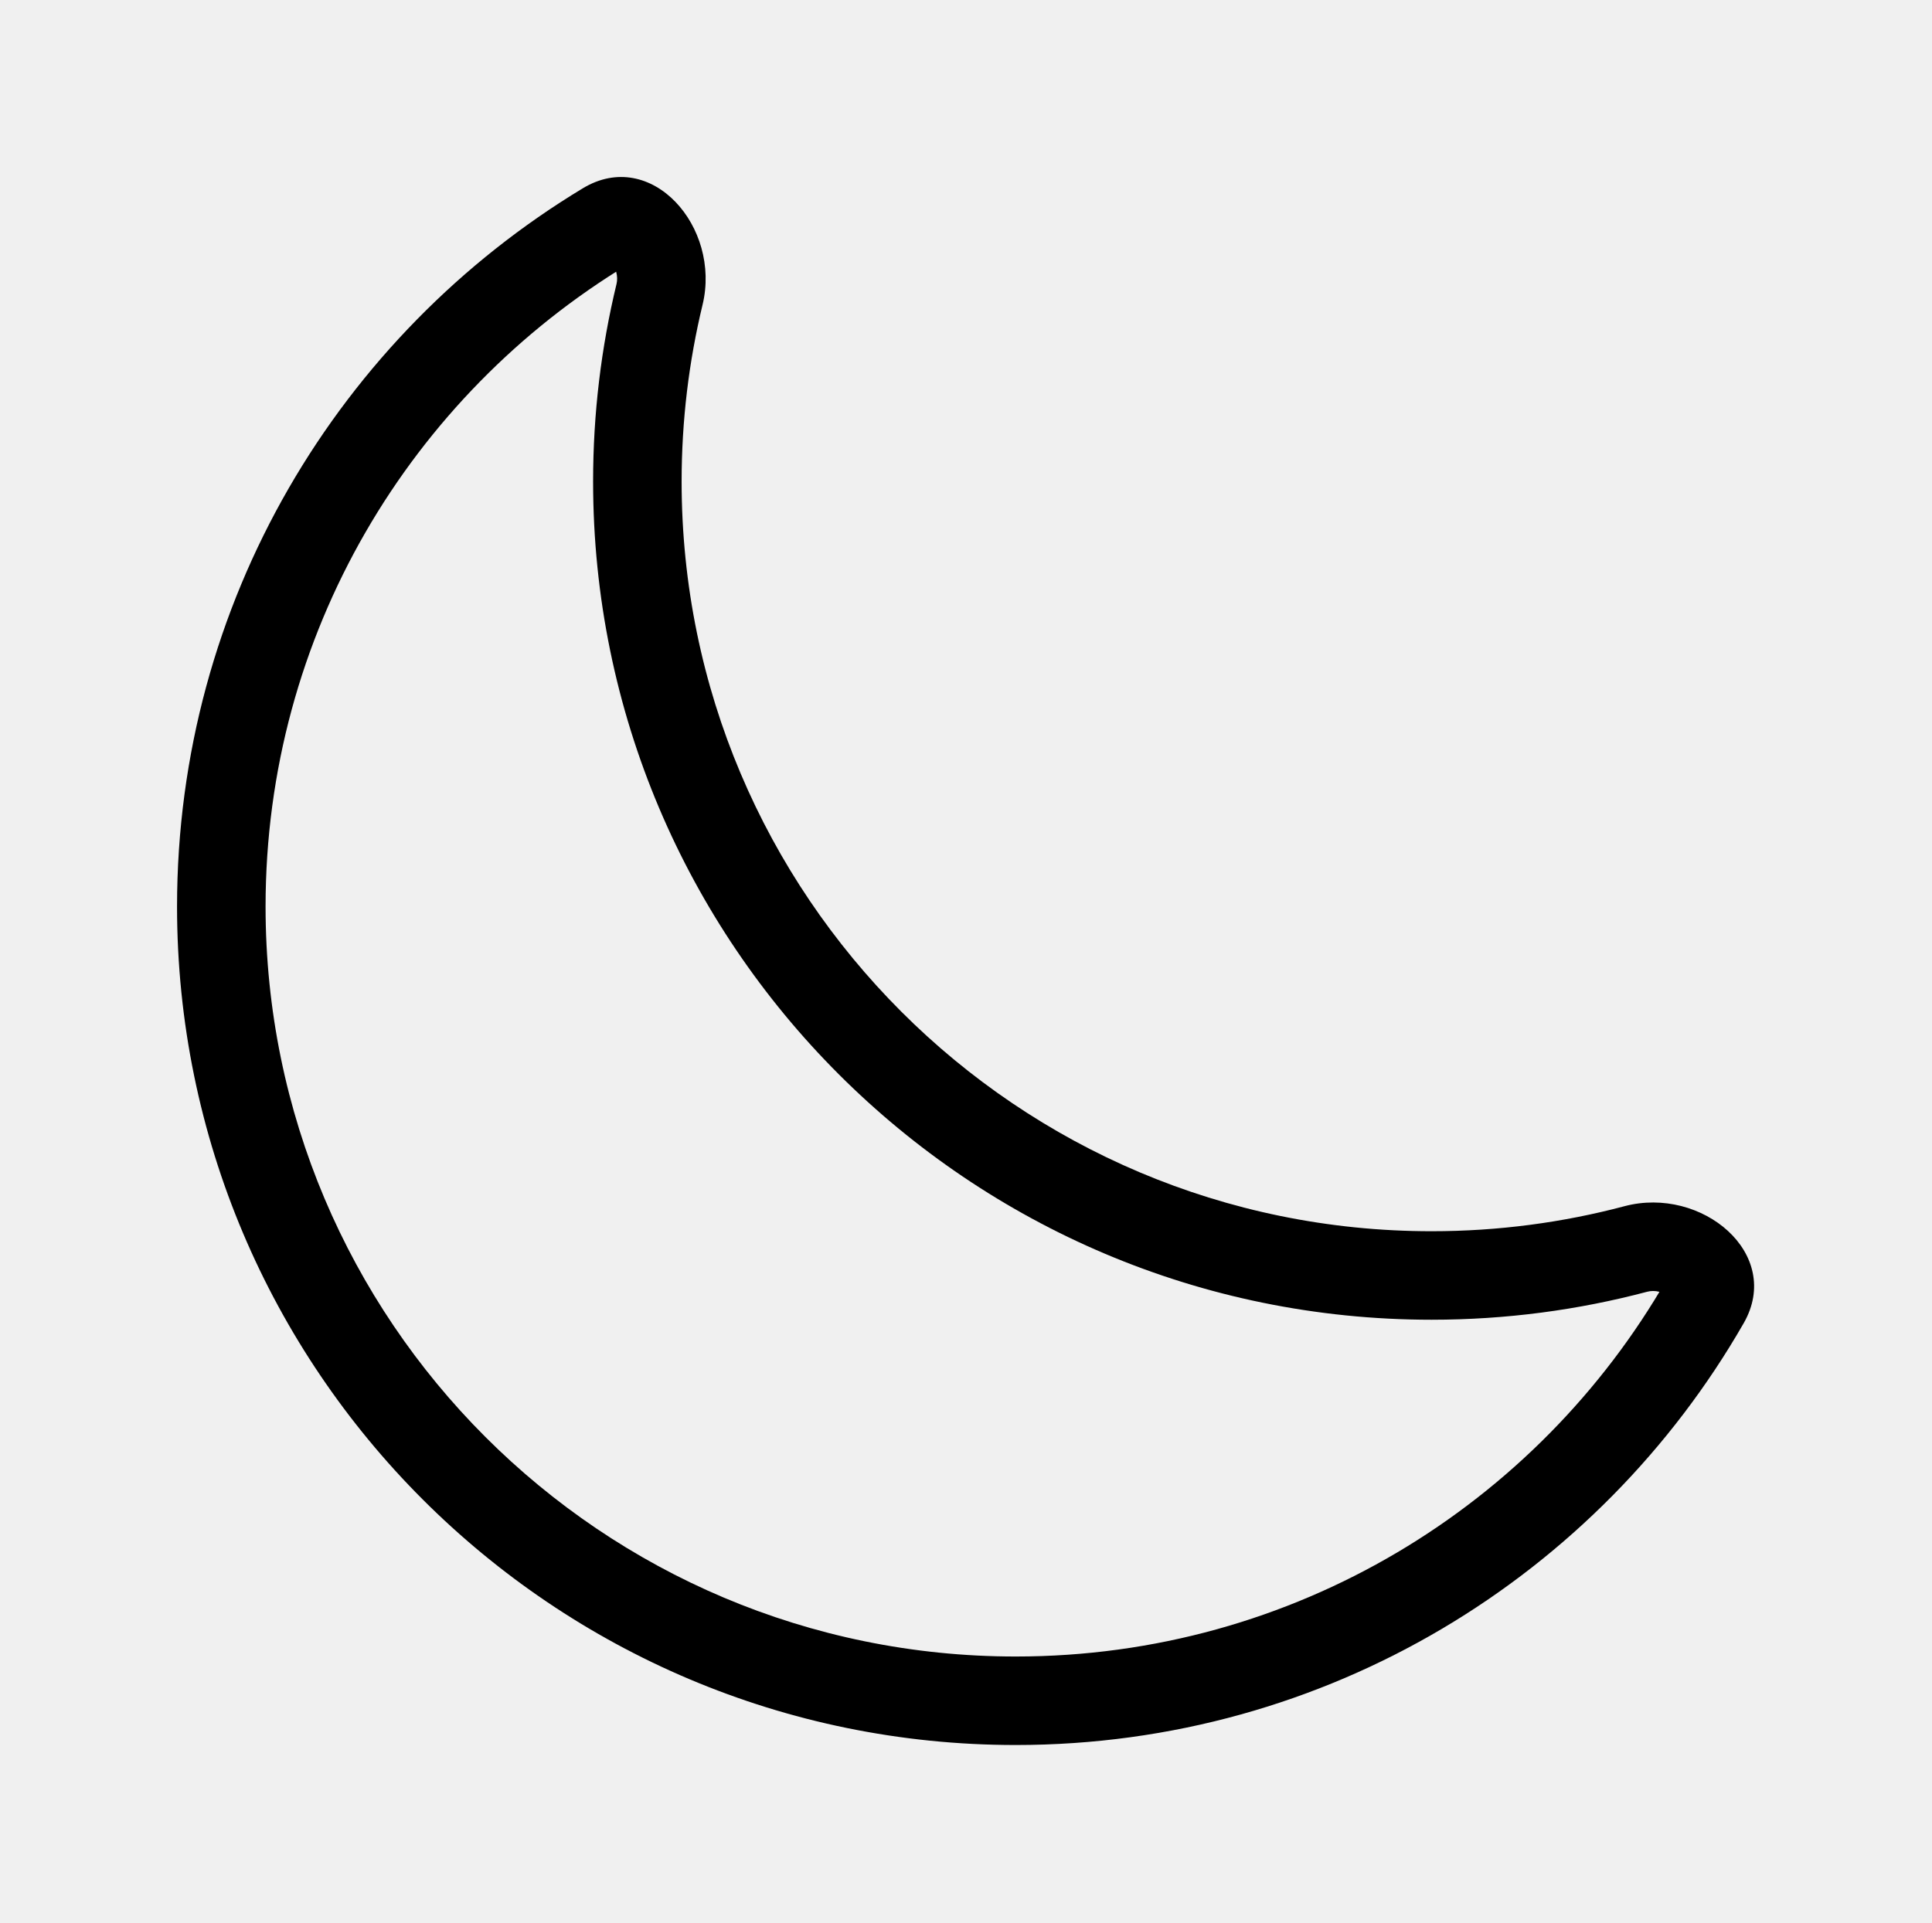
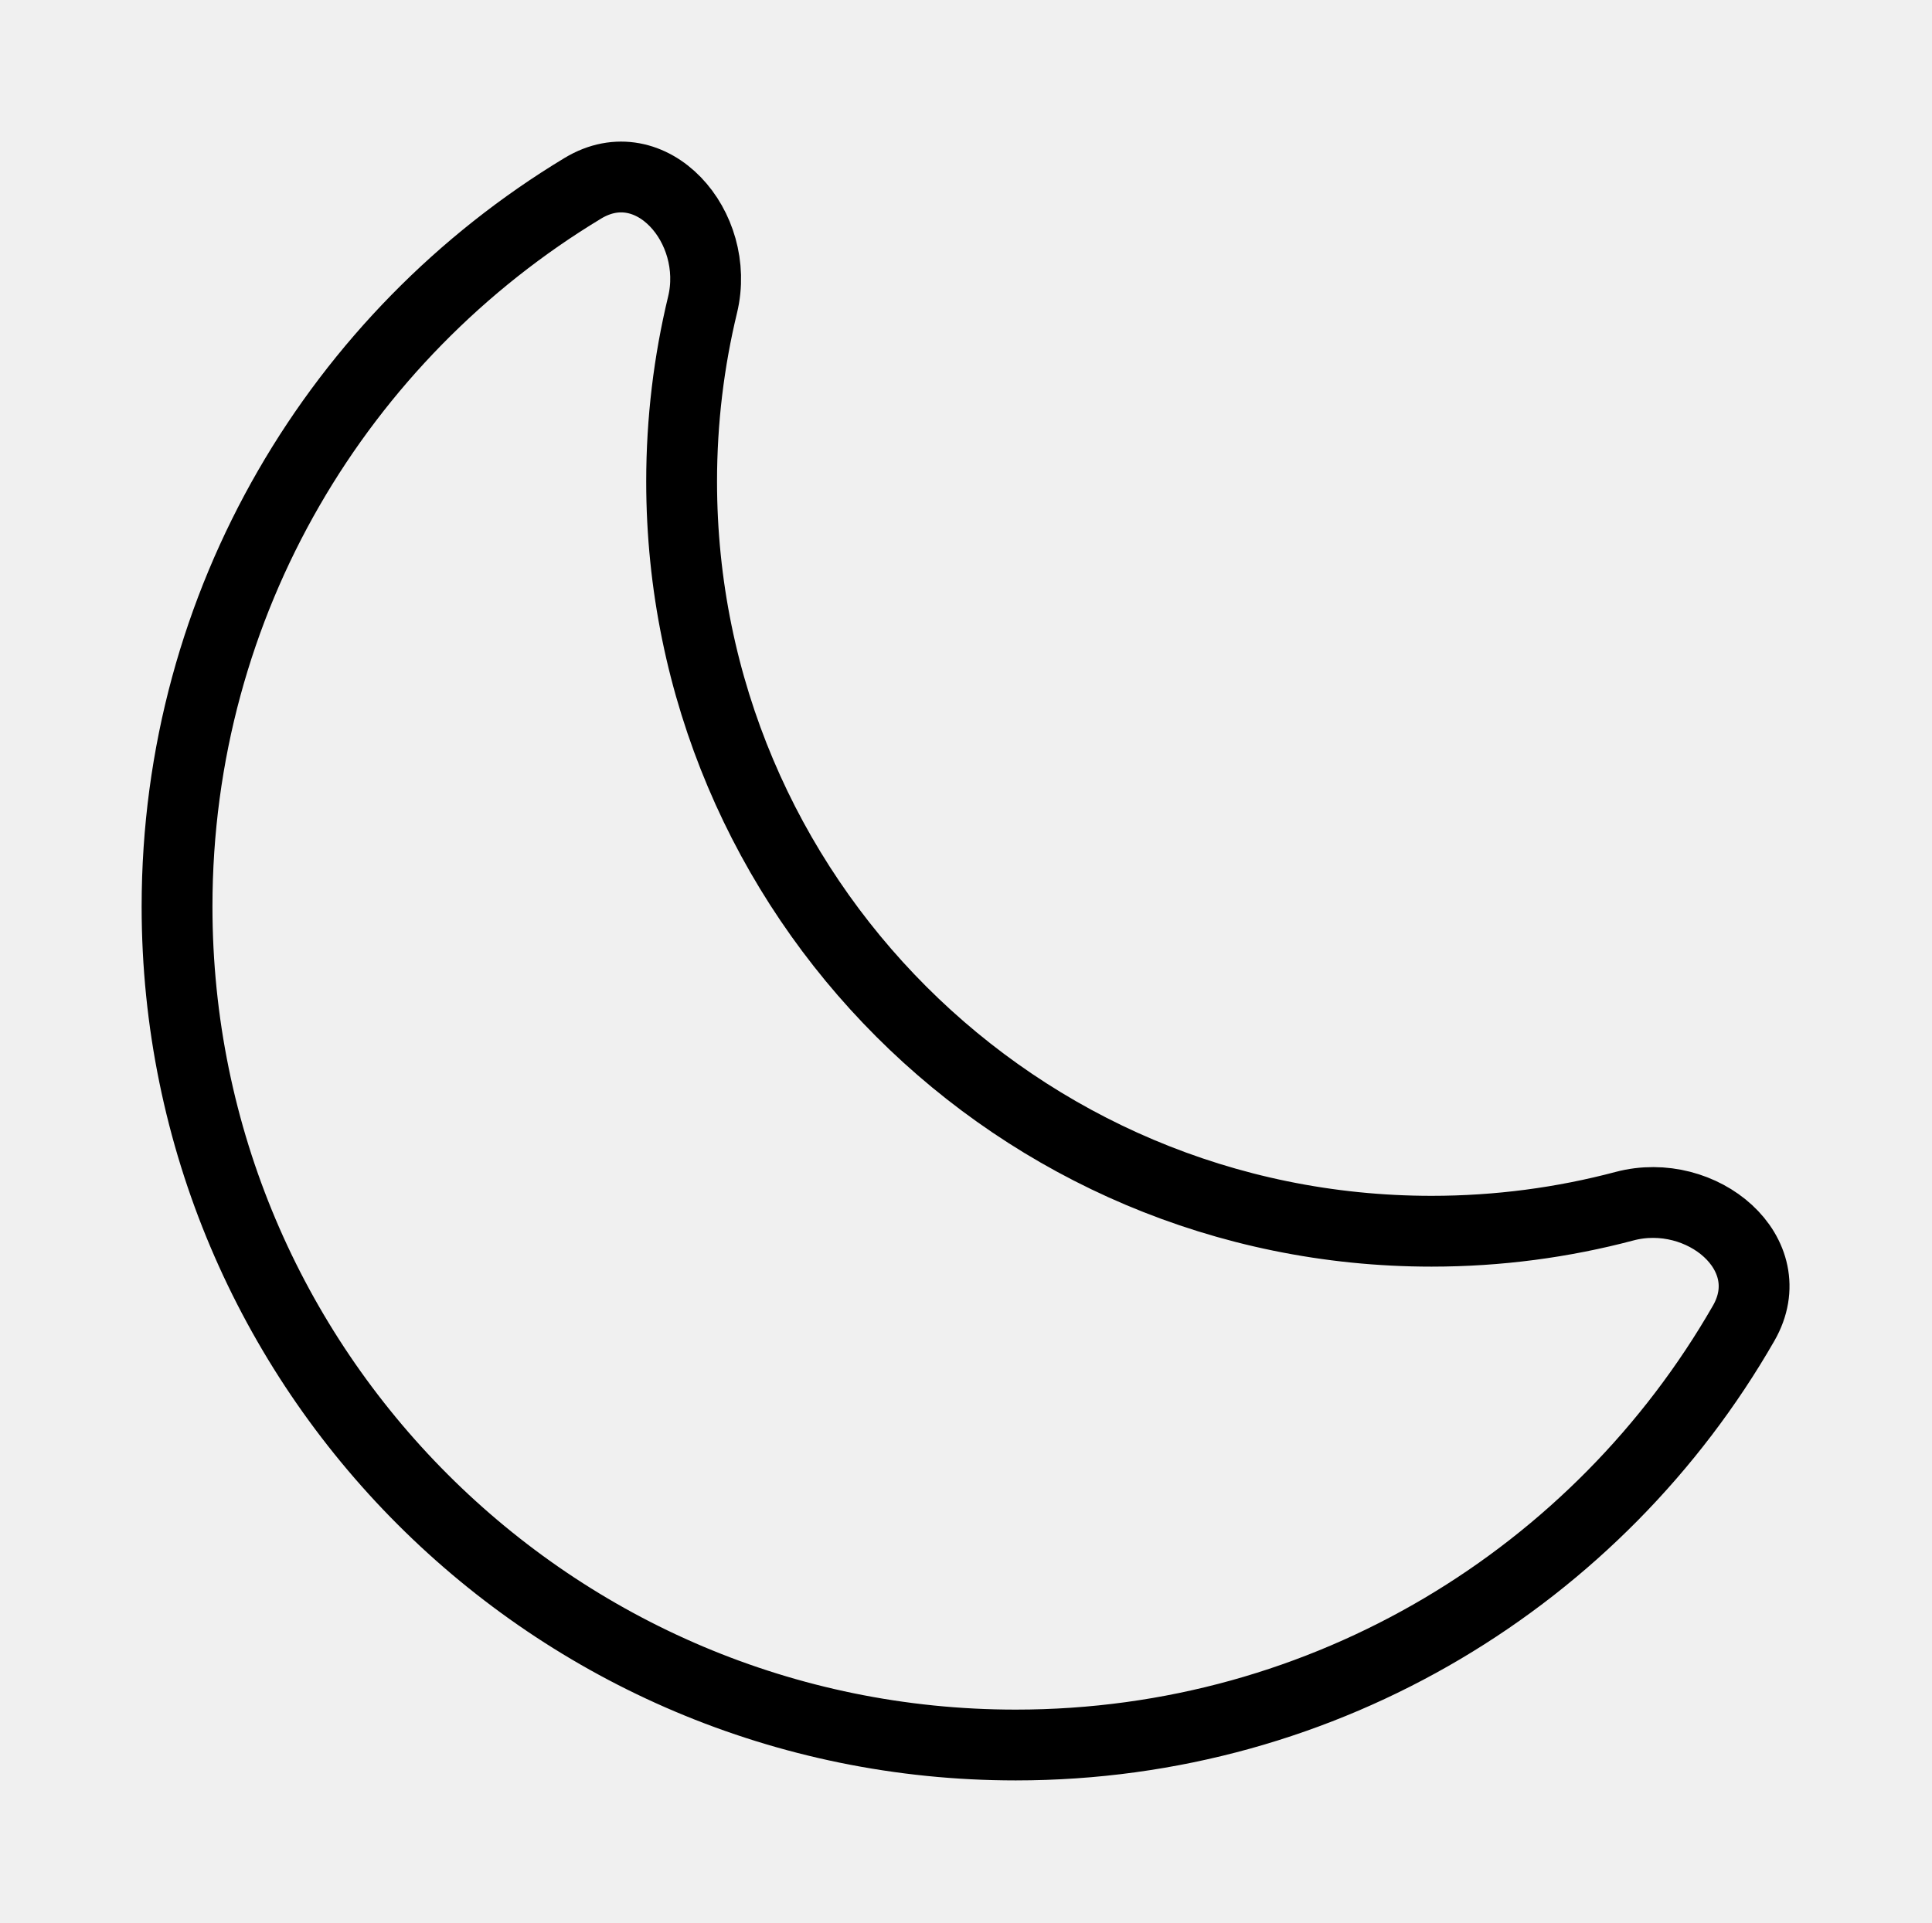
<svg xmlns="http://www.w3.org/2000/svg" viewBox="5828 107 873 869" fill="none">
-   <mask id="path-39-inside-2_268_314" fill="white">
-     <path d="M6091.38 192.087C6122.32 173.406 6153.95 209.623 6145.46 244.759C6139.28 270.362 6136 297.1 6136 324.603C6136 511.767 6287.73 663.493 6474.89 663.493C6505.03 663.493 6534.24 659.56 6562.05 652.178C6596.99 642.907 6633.89 673.707 6615.91 705.056C6550.55 818.975 6427.72 895.711 6286.97 895.711C6077.67 895.711 5908 726.042 5908 516.744C5908 379.009 5981.48 258.437 6091.38 192.087Z" />
-   </mask>
-   <path d="M6136 324.603H6096V324.603L6136 324.603ZM6474.89 663.493V703.493H6474.89L6474.89 663.493ZM6286.97 895.711V935.711H6286.97L6286.97 895.711ZM5908 516.744H5868V516.744H5908ZM6615.91 705.056L6581.21 685.151L6615.91 705.056ZM6145.46 244.759L6106.58 235.368L6145.46 244.759ZM6145.46 244.759L6106.58 235.368C6099.66 264.024 6096 293.913 6096 324.603H6136H6176C6176 300.287 6178.9 276.701 6184.34 254.149L6145.46 244.759ZM6136 324.603L6096 324.603C6096 533.858 6265.64 703.493 6474.89 703.493V663.493V623.493C6309.82 623.493 6176 489.675 6176 324.603L6136 324.603ZM6474.89 663.493L6474.89 703.493C6508.52 703.493 6541.18 699.102 6572.31 690.84L6562.05 652.178L6551.79 613.517C6527.3 620.018 6501.53 623.493 6474.89 623.493L6474.89 663.493ZM6615.91 705.056L6581.21 685.151C6522.69 787.15 6412.81 855.711 6286.97 855.711L6286.97 895.711L6286.97 935.711C6442.63 935.711 6578.41 850.8 6650.6 724.961L6615.91 705.056ZM6286.97 895.711V855.711C6099.76 855.711 5948 703.95 5948 516.744H5908H5868C5868 748.133 6055.58 935.711 6286.97 935.711V895.711ZM5908 516.744H5948C5948 393.594 6013.65 285.74 6112.05 226.331L6091.38 192.087L6070.7 157.844C5949.31 231.134 5868 364.424 5868 516.744H5908ZM6562.05 652.178L6572.31 690.84C6574.01 690.388 6575.91 690.382 6577.8 690.868C6579.81 691.382 6581.14 692.271 6581.71 692.793C6582.28 693.315 6581.3 692.684 6580.82 690.353C6580.57 689.171 6580.55 687.915 6580.74 686.762C6580.94 685.618 6581.26 685.065 6581.21 685.151L6615.91 705.056L6650.6 724.961C6670.56 690.17 6658.37 654.654 6635.94 633.976C6614.9 614.584 6582.96 605.246 6551.79 613.517L6562.05 652.178ZM6145.46 244.759L6184.34 254.149C6191.91 222.805 6181.86 191.072 6162 170.477C6140.83 148.518 6105.05 137.111 6070.7 157.844L6091.38 192.087L6112.05 226.331C6112.14 226.279 6111.59 226.615 6110.45 226.833C6109.3 227.053 6108.05 227.057 6106.86 226.839C6104.52 226.41 6103.87 225.449 6104.41 226.006C6104.95 226.563 6105.87 227.883 6106.43 229.876C6106.95 231.766 6106.99 233.658 6106.58 235.368L6145.46 244.759Z" fill="currentColor" mask="url(#path-39-inside-2_268_314)" />
+   <path d="M6091.38 192.087C6122.32 173.406 6153.95 209.623 6145.46 244.759C6139.28 270.362 6136 297.1 6136 324.603C6136 511.767 6287.73 663.493 6474.89 663.493C6505.03 663.493 6534.24 659.56 6562.05 652.178C6596.99 642.907 6633.89 673.707 6615.91 705.056C6550.55 818.975 6427.72 895.711 6286.97 895.711C6077.67 895.711 5908 726.042 5908 516.744C5908 379.009 5981.48 258.437 6091.38 192.087Z" stroke="currentColor" stroke-width="32" stroke-linejoin="round" stroke-linecap="round" />
</svg>
